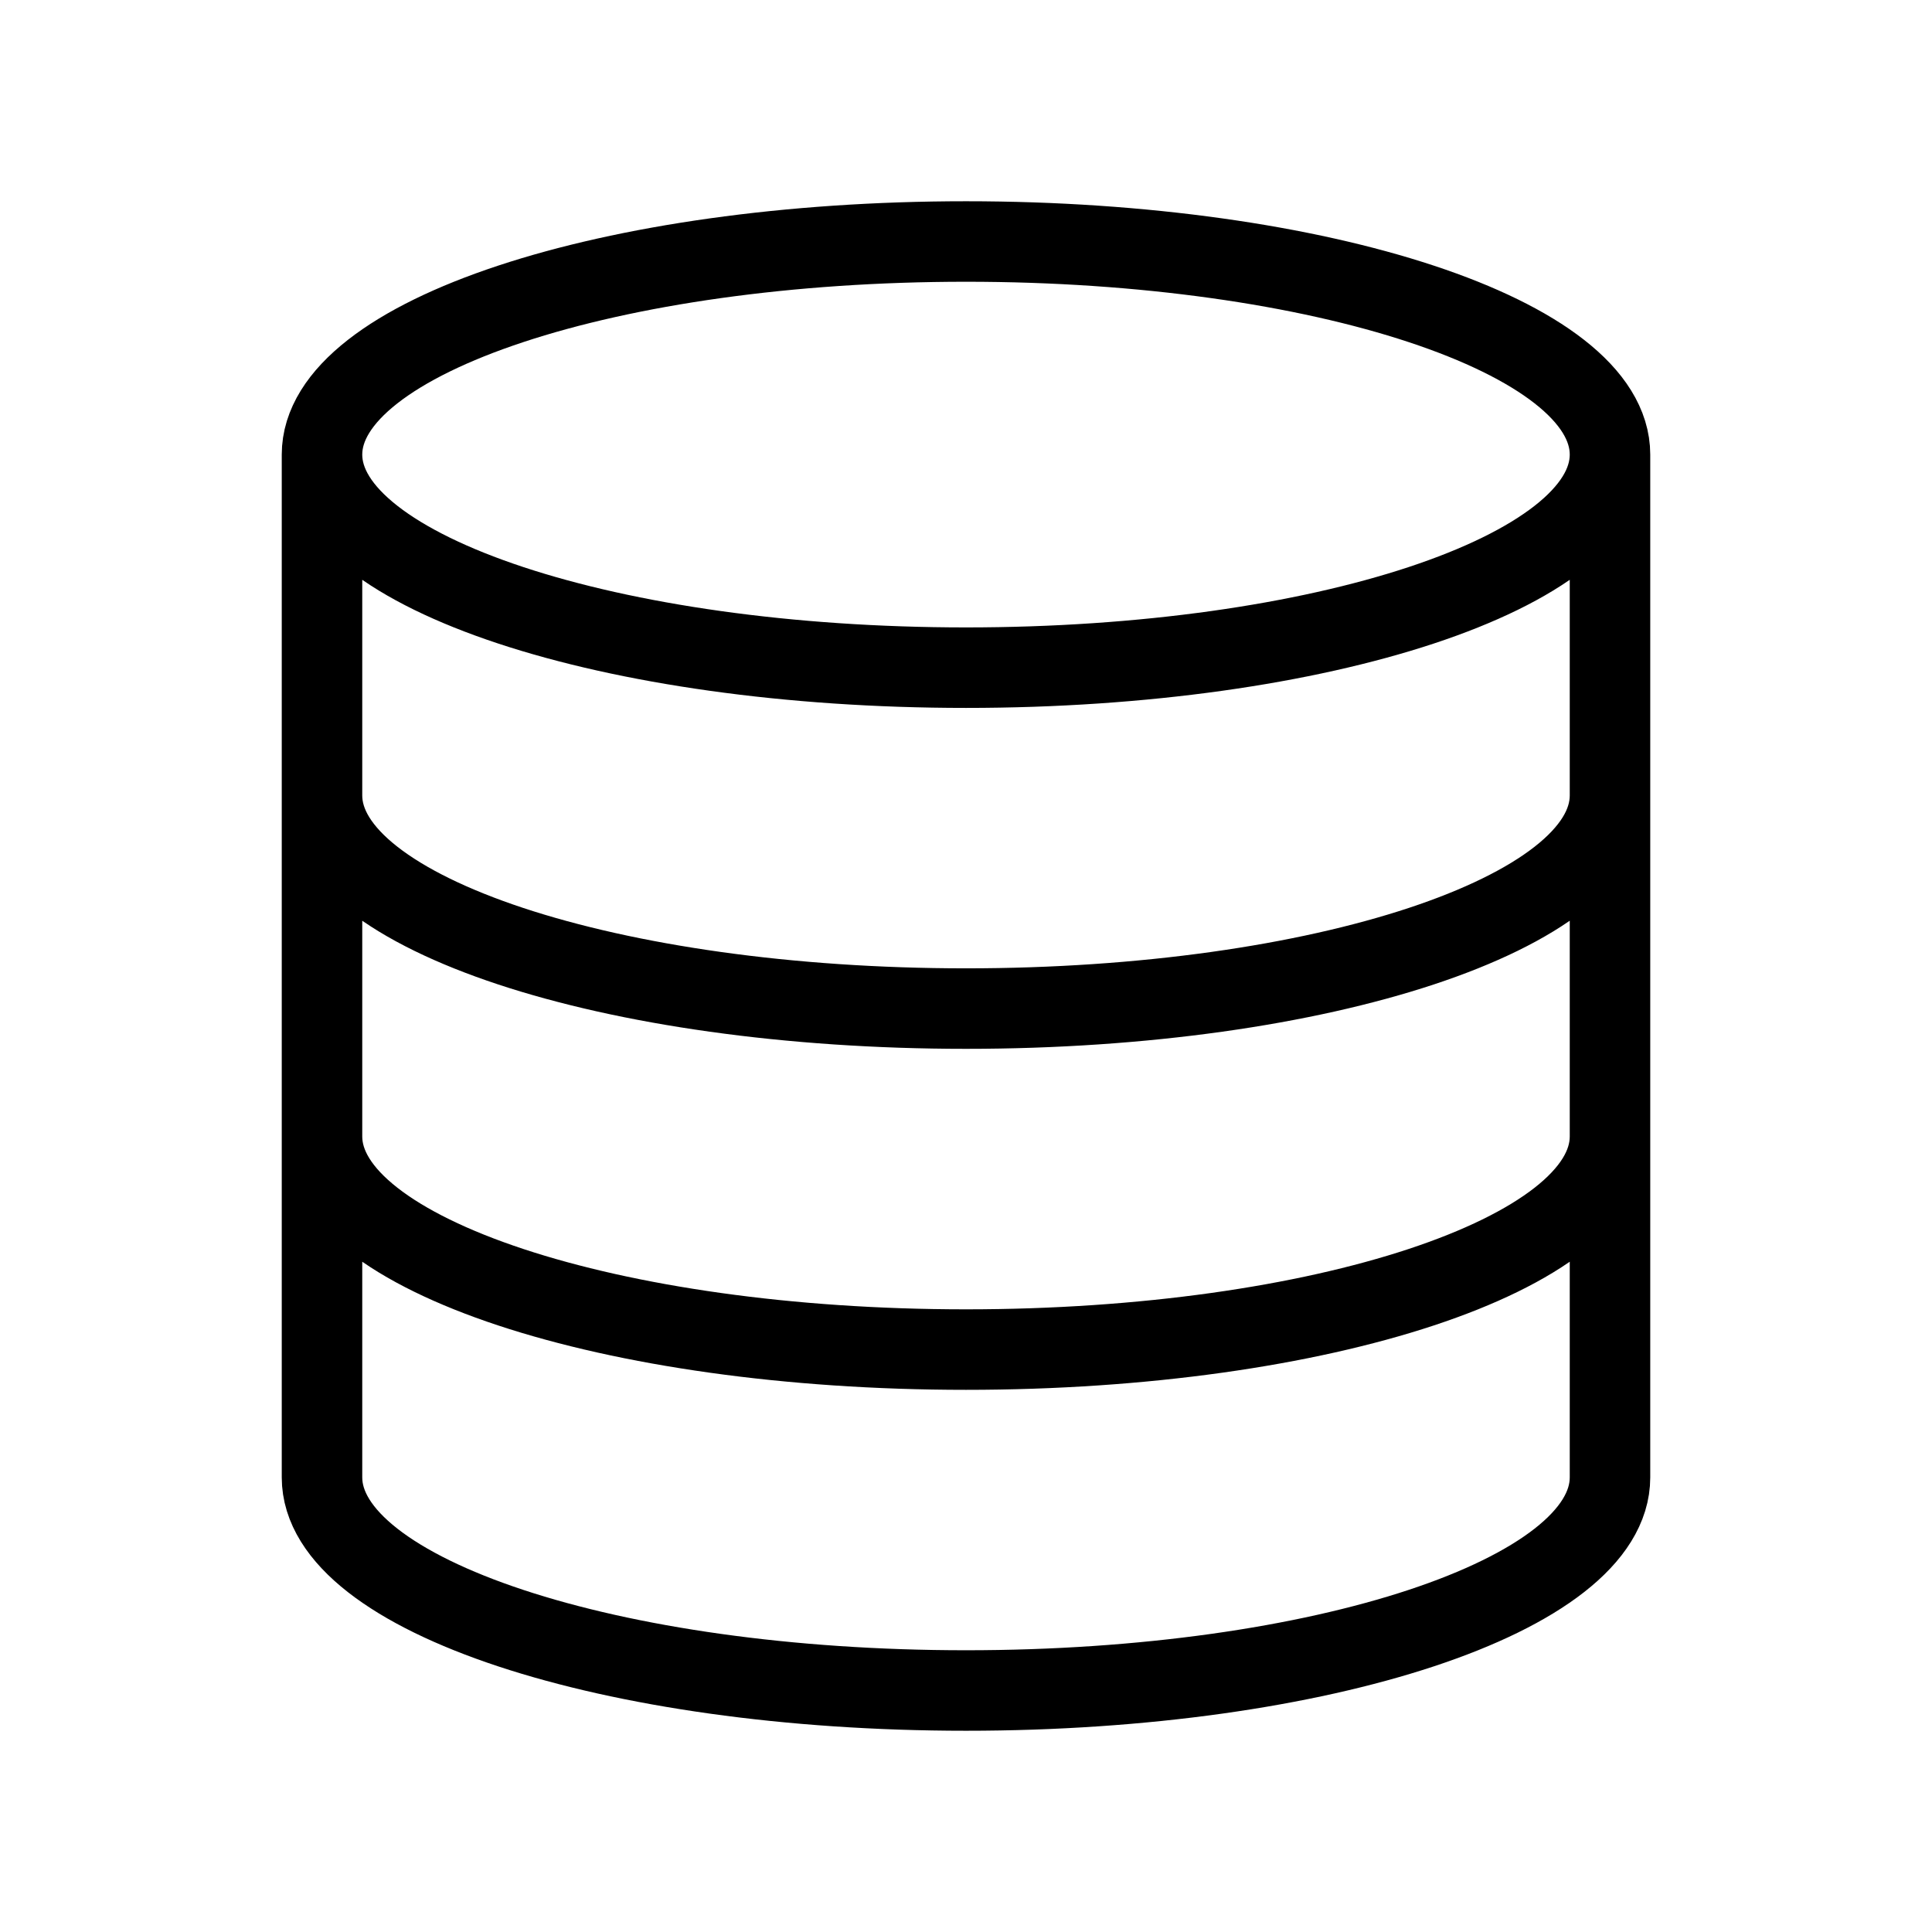
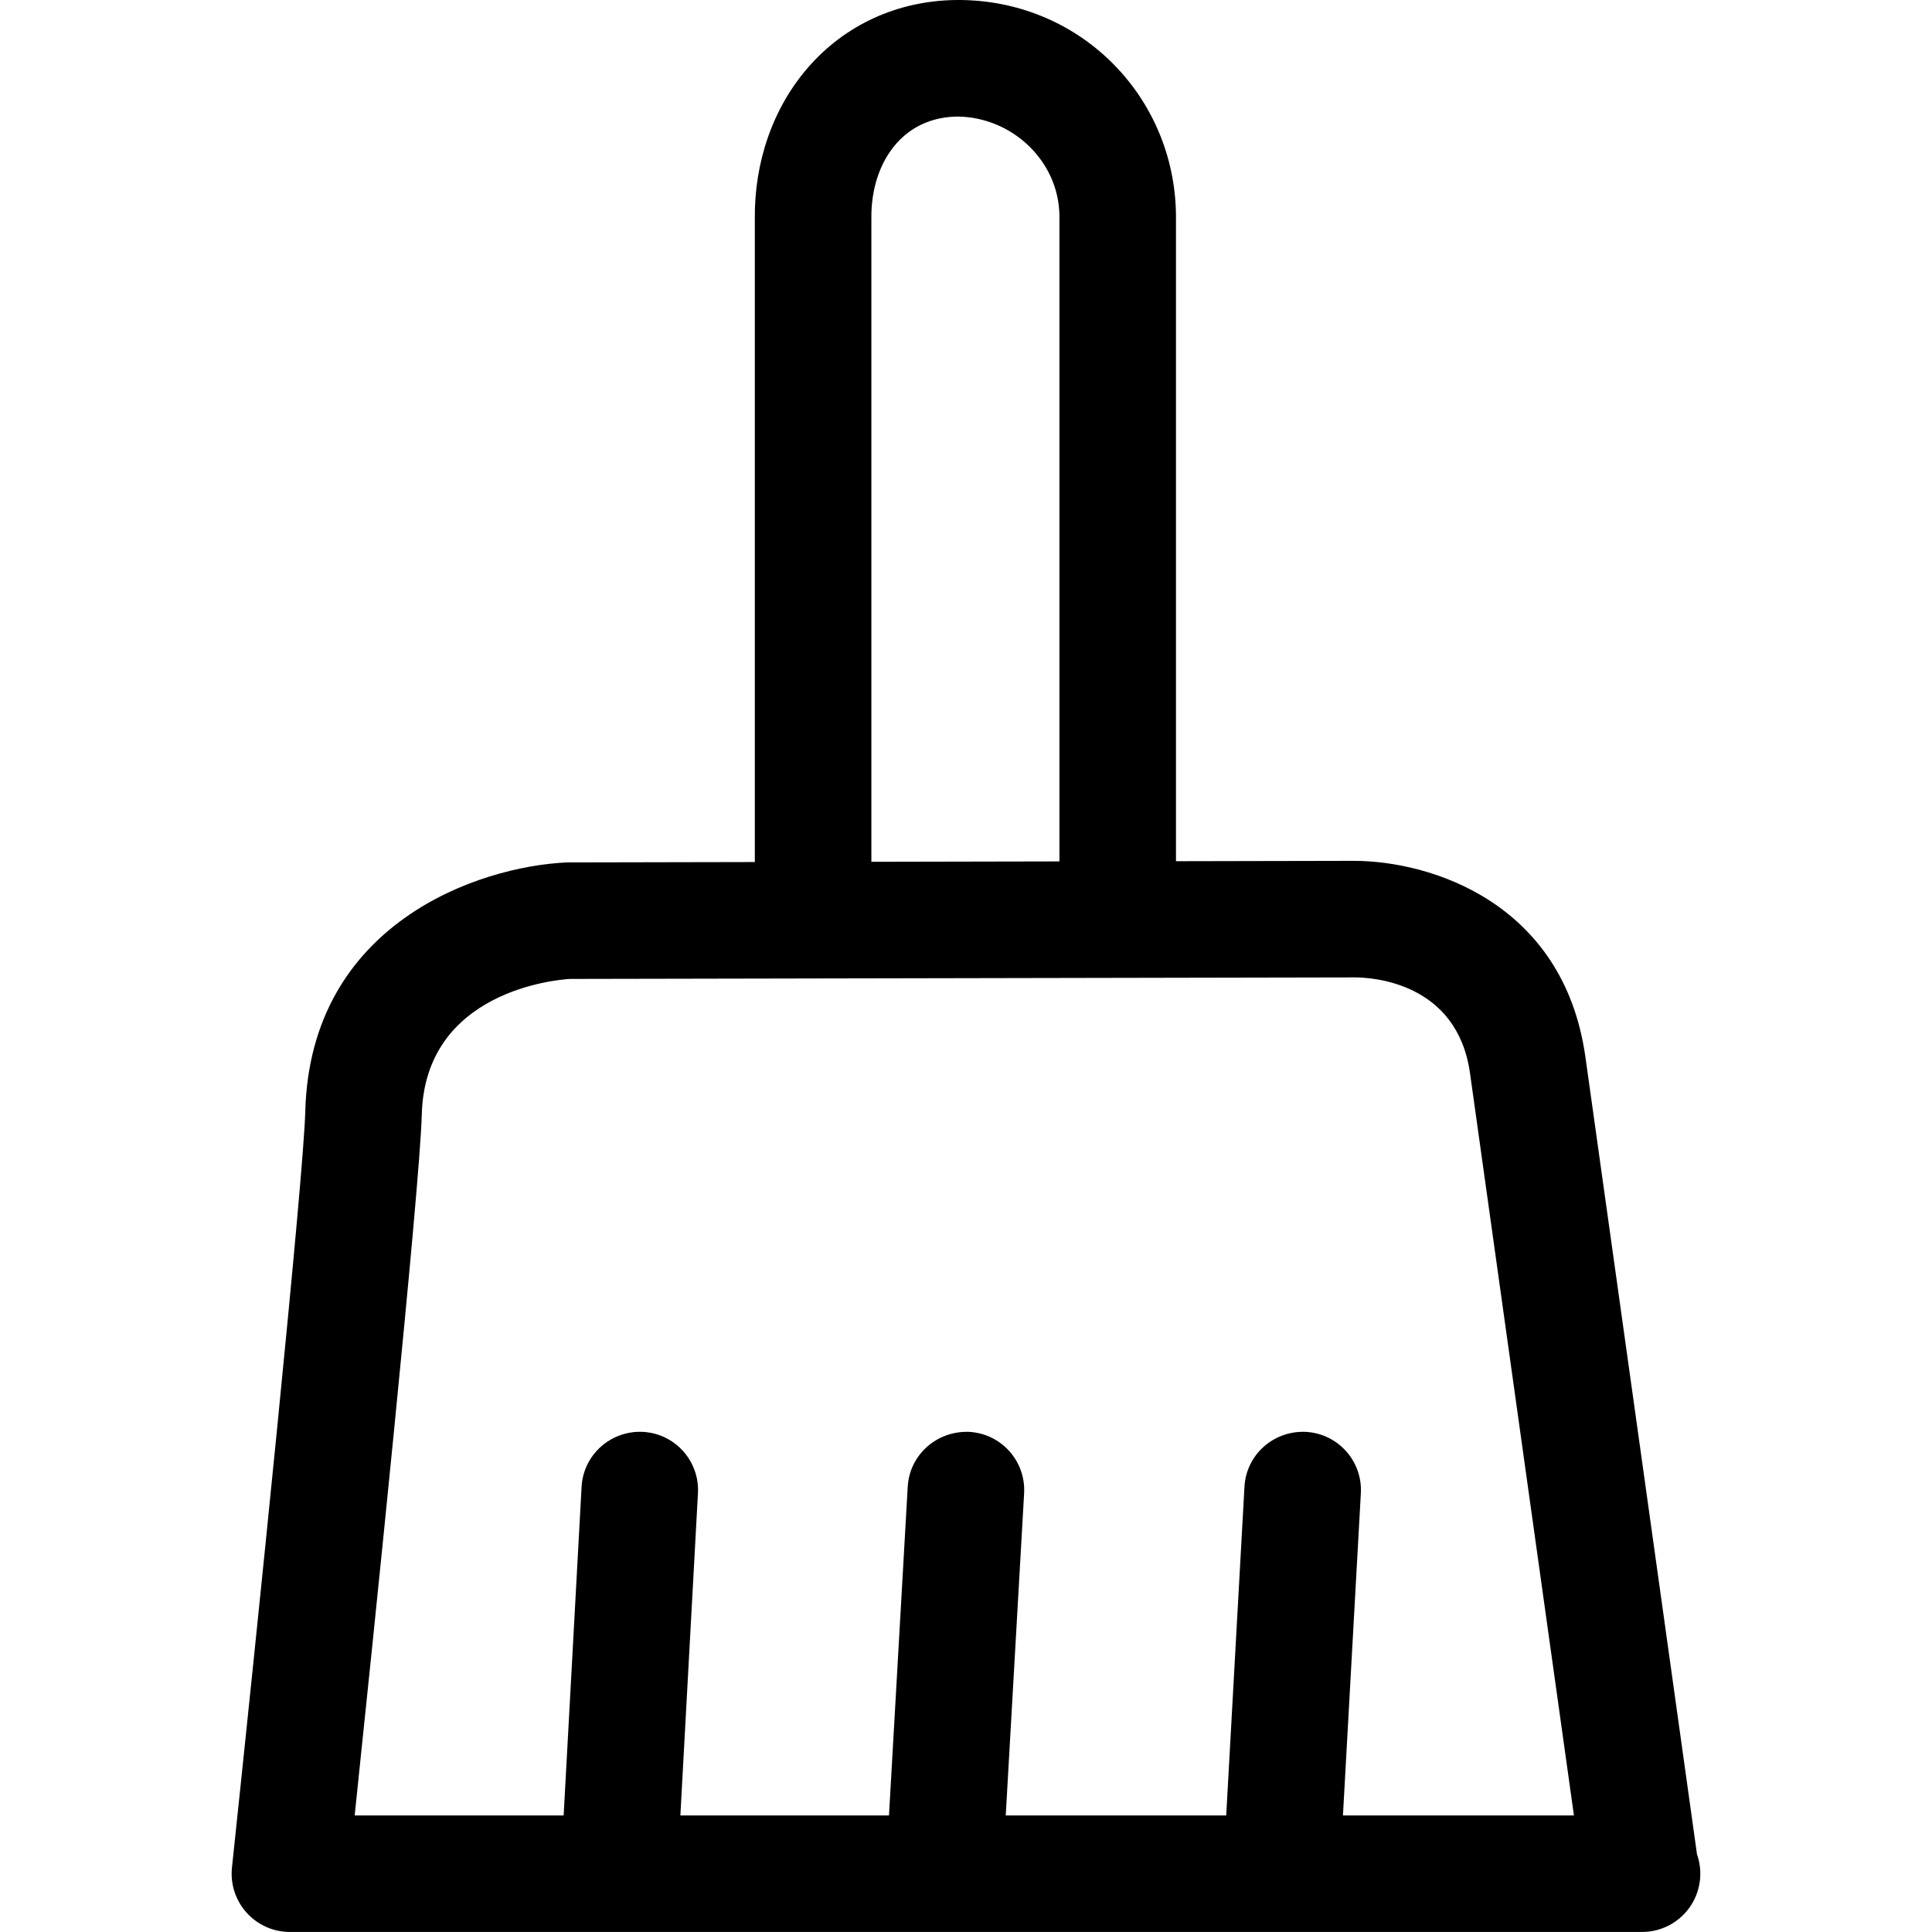
- <svg xmlns="http://www.w3.org/2000/svg" width="16" height="16" viewBox="0 0 24 24" fill="none">
-   <g>
-     <path d="M20 5.647C20 7.109 16.418 8.294 12 8.294C7.582 8.294 4 7.109 4 5.647M20 5.647C20 4.185 16.418 3 12 3C7.582 3 4 4.185 4 5.647M20 5.647V9.882M20 5.647V14.118M20 5.647V18.353M4 5.647V9.882M4 5.647V14.118M4 5.647V18.353M20 9.882C20 11.344 16.418 12.529 12 12.529C7.582 12.529 4 11.344 4 9.882M20 9.882V14.118M20 9.882V18.353M4 9.882V14.118M4 9.882V18.353M20 14.118C20 15.58 16.418 16.765 12 16.765C7.582 16.765 4 15.58 4 14.118M20 14.118V18.353M4 14.118V18.353M20 18.353C20 19.815 16.418 21 12 21C7.582 21 4 19.815 4 18.353" stroke="currentColor" strokeWidth="1.5" strokeLinecap="round" strokeLinejoin="round" />
-   </g>
+ <svg xmlns="http://www.w3.org/2000/svg" height="16px" width="16px" viewBox="0 0 1024 1024">
+   <path d="M899.446 982.832c-6.728-48.2-51.872-371.078-59.152-422.654-11.576-82.024-82.344-103.912-122.767-103.912l-94.232 0.192V114.068C622.664 50.612 571.752-0.563 506.928 0.005c-31.072 0.32-59.072 13.104-78.848 36-18.4 21.28-28.336 49.832-28.008 80.04v340.854l-99.464 0.2c-46.904 2.032-136.279 32.288-138.815 132.175-0.904 35.448-25.808 277.503-38.848 400.566a30.896 30.896 0 0 0 30.72 34.144h716.037a2.088 2.088 0 0 1 0.632 0 30.88 30.88 0 0 0 29.112-41.152z m-437.598-867.132c-0.168-15.472 4.432-29.424 12.968-39.304 8.144-9.424 19.456-14.48 32.712-14.616 28.784 0.272 53.696 23.464 53.992 52.6v342.19l-99.672 0.2V115.7z m249.943 846.524l9.488-170.759a30.88 30.88 0 0 0-29.144-32.544c-17.168-0.76-31.608 12.096-32.544 29.112l-9.672 174.191H533.064l9.736-170.727a30.88 30.88 0 0 0-29.08-32.576c-17.16-0.664-31.624 12.064-32.608 29.08l-9.928 174.223H360.609l9.32-170.791a30.88 30.88 0 0 0-29.152-32.512c-17.024-0.84-31.6 12.096-32.528 29.144l-9.504 174.167H187.985c9.544-91.04 34.584-332.735 35.56-371.374 1.672-65.88 71.912-71.608 78.472-72l415.974-0.816c9.016 0 54.328 2.44 61.144 50.76 6.368 45.216 41.896 299.223 55.08 393.43H711.791z" fill="currentColor" />
</svg>
